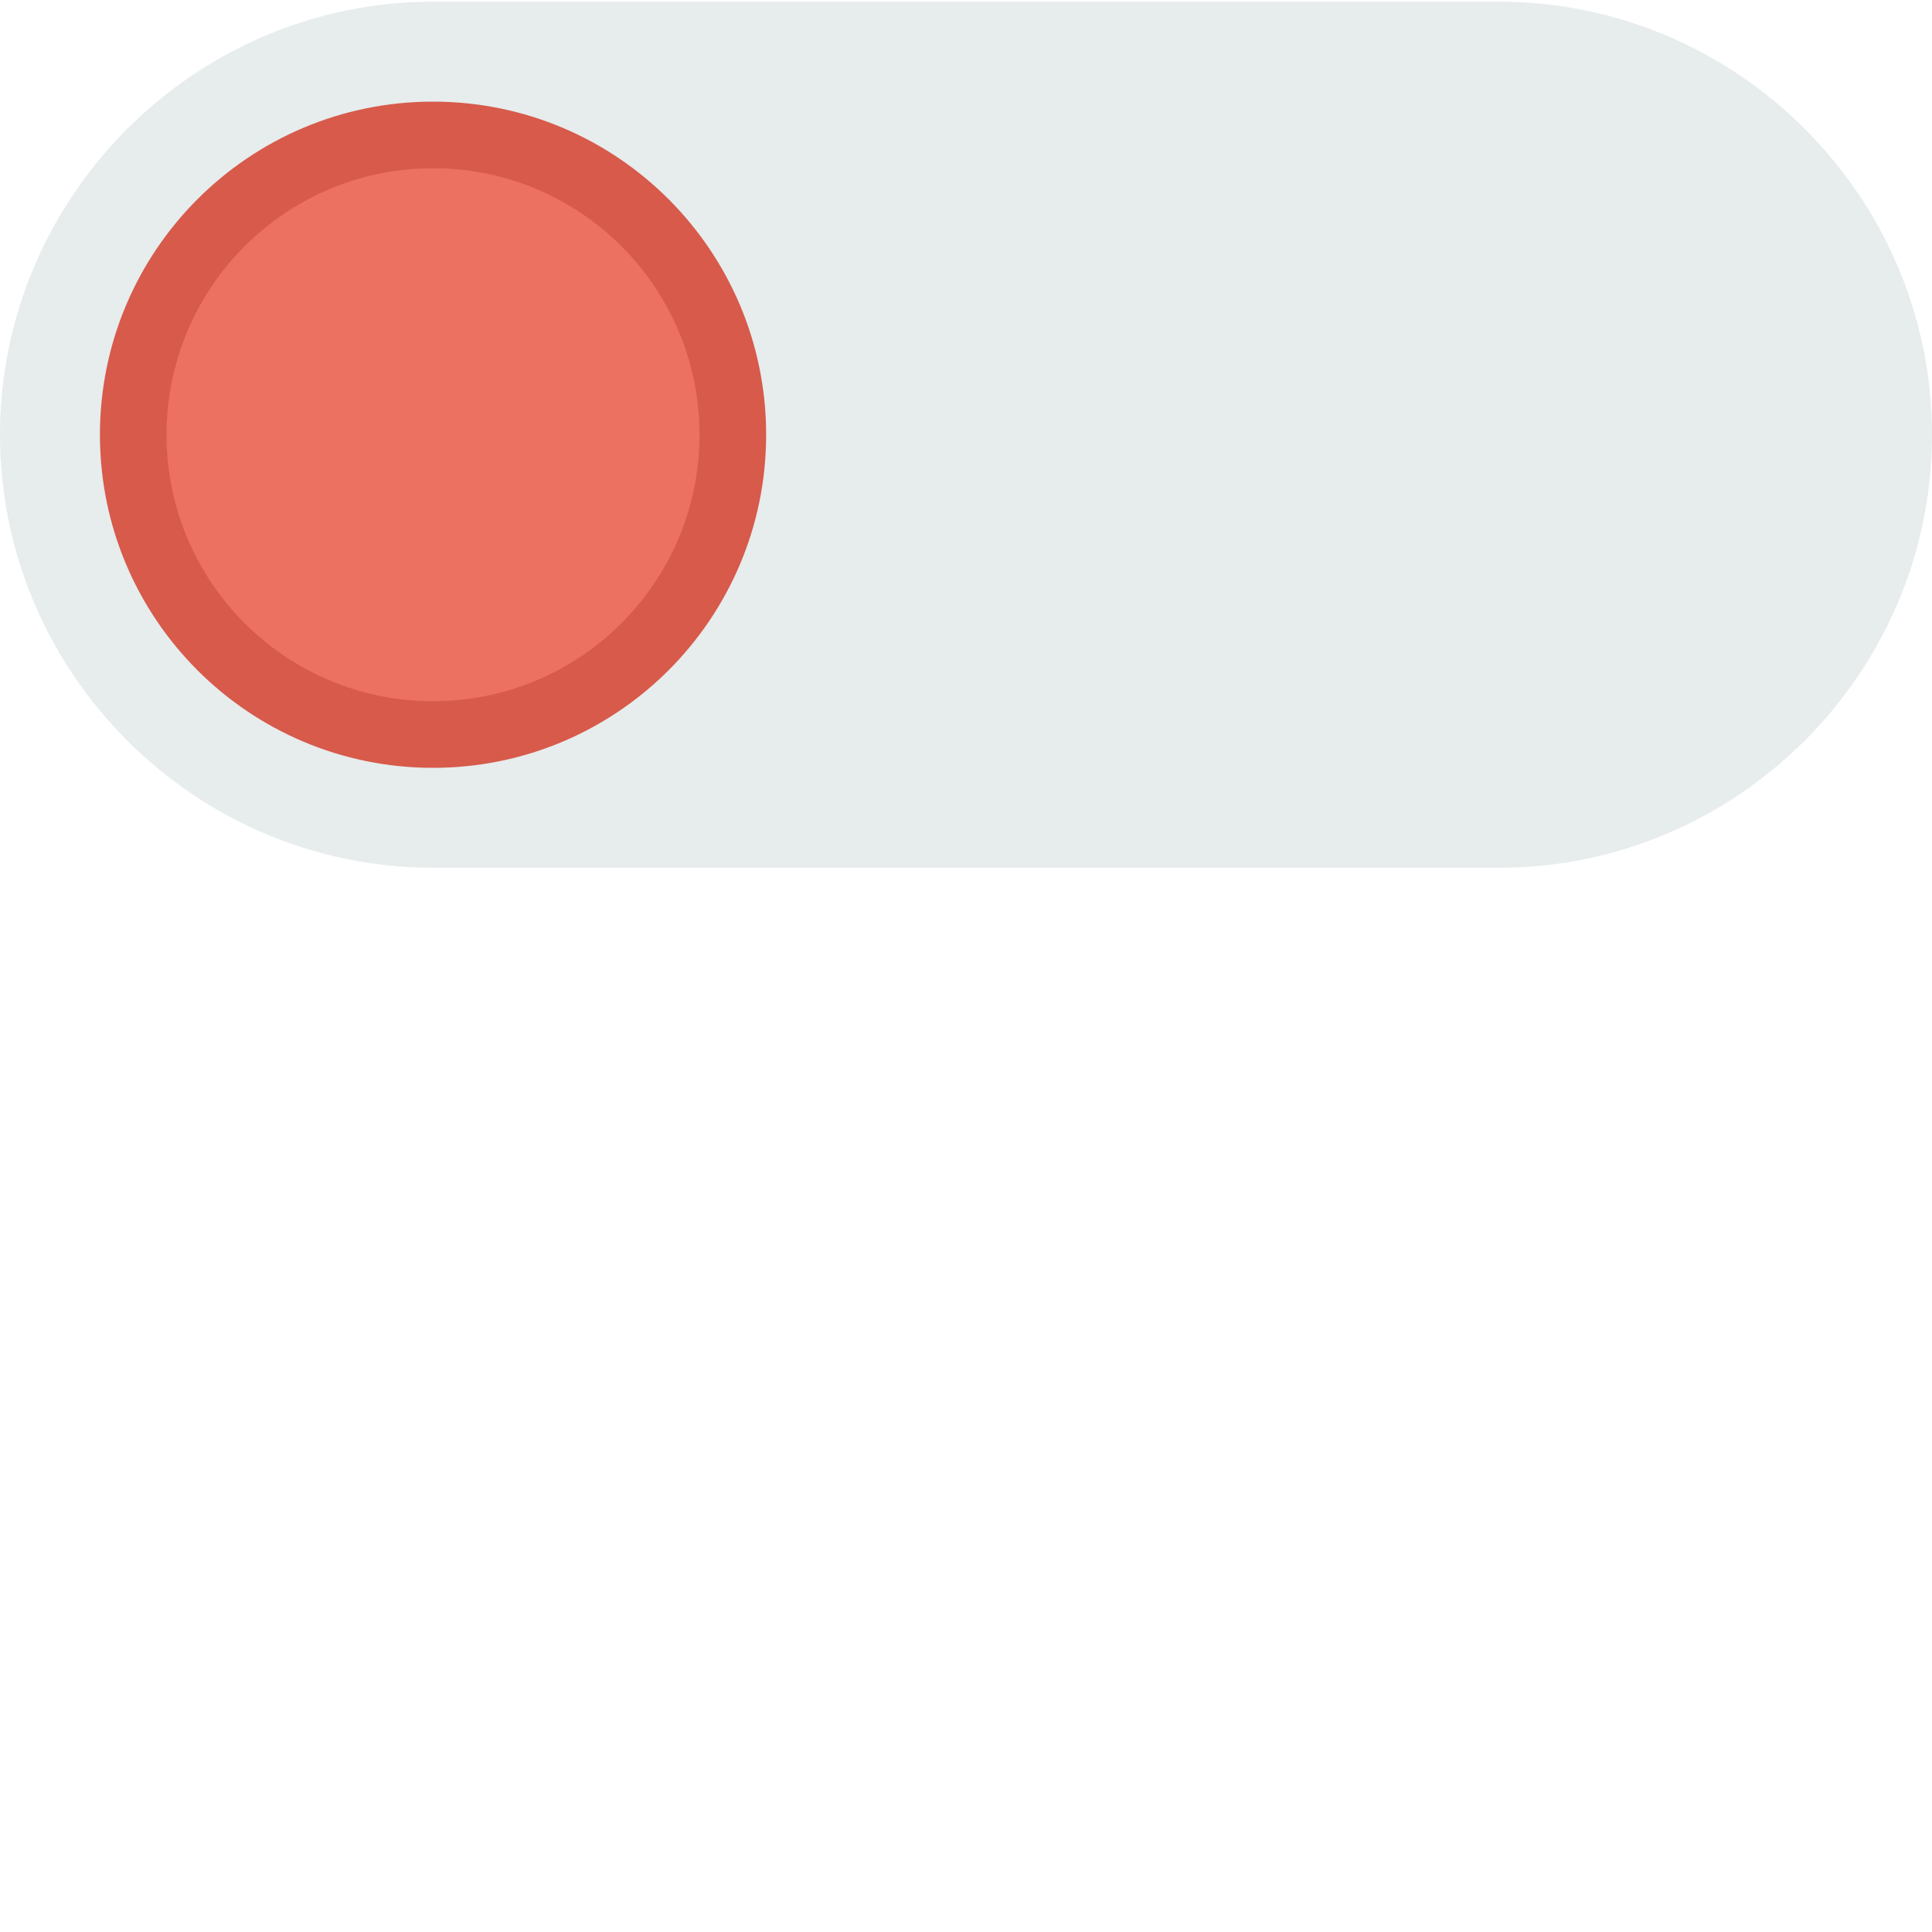
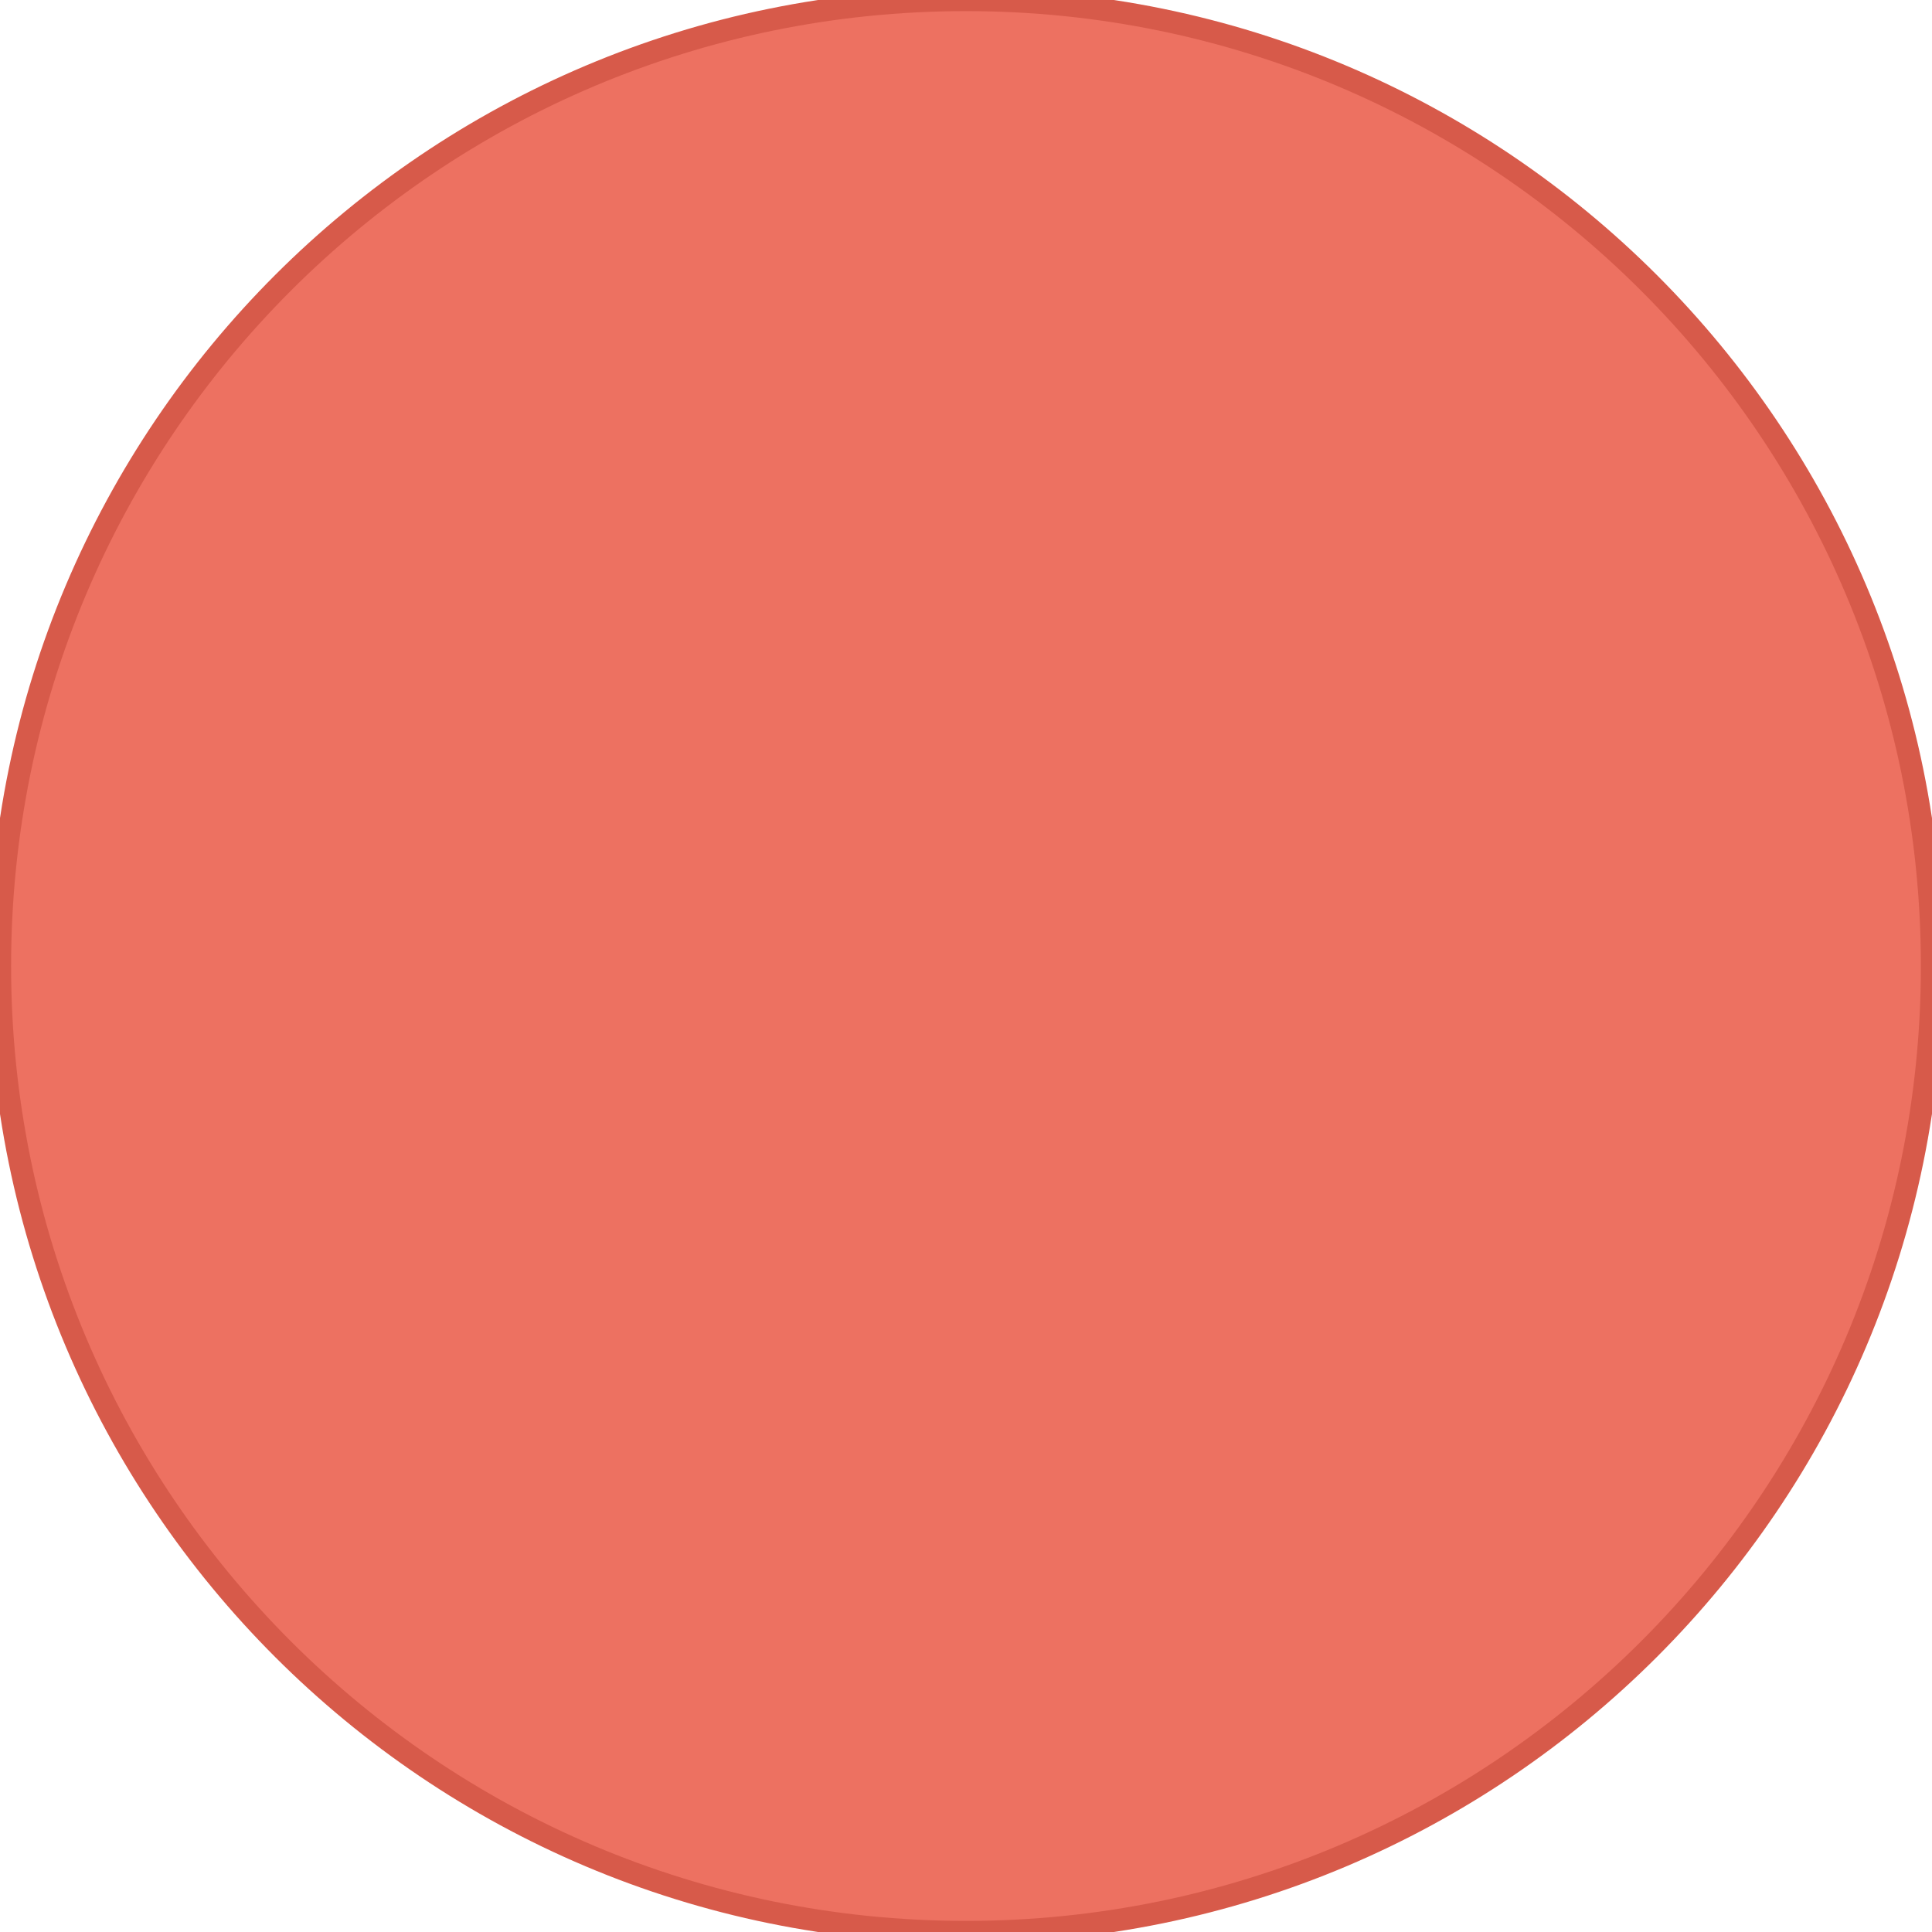
- <svg xmlns="http://www.w3.org/2000/svg" version="1.1" id="Capa_1" x="0px" y="0px" viewBox="0 0 58 58" style="enable-background:new 0 0 58 58;" xml:space="preserve" width="100%" height="100%">
-   <defs id="defs13" />
-   <path style="fill:#e7eced" d="m 13,26.051 h 32 c 7.15,0 13,-5.85 13,-13 v 0 C 58,5.901 52.15,0.051 45,0.051 H 13 c -7.15,0 -13,5.85 -13,13 v 0 c 0,7.15 5.85,13 13,13 z" id="path5" />
-   <circle style="fill:#ed7161;stroke:#d75a4a;stroke-width:2;stroke-linecap:round;stroke-miterlimit:10" cx="13" cy="45" r="9" id="circle9" transform="translate(0,-31.94915)" />
+ <svg xmlns="http://www.w3.org/2000/svg" version="1.1" id="Capa_1" x="0px" y="0px" width="173.793px" height="173.793px" viewBox="238.621 39.111 173.793 173.793" enable-background="new 238.621 39.111 173.793 173.793" xml:space="preserve">
+   <circle id="circle9" fill="#ED7161" stroke="#D75A4A" stroke-width="2" stroke-linecap="round" stroke-miterlimit="10" cx="325.517" cy="126.008" r="86.897">
+ </circle>
</svg>
